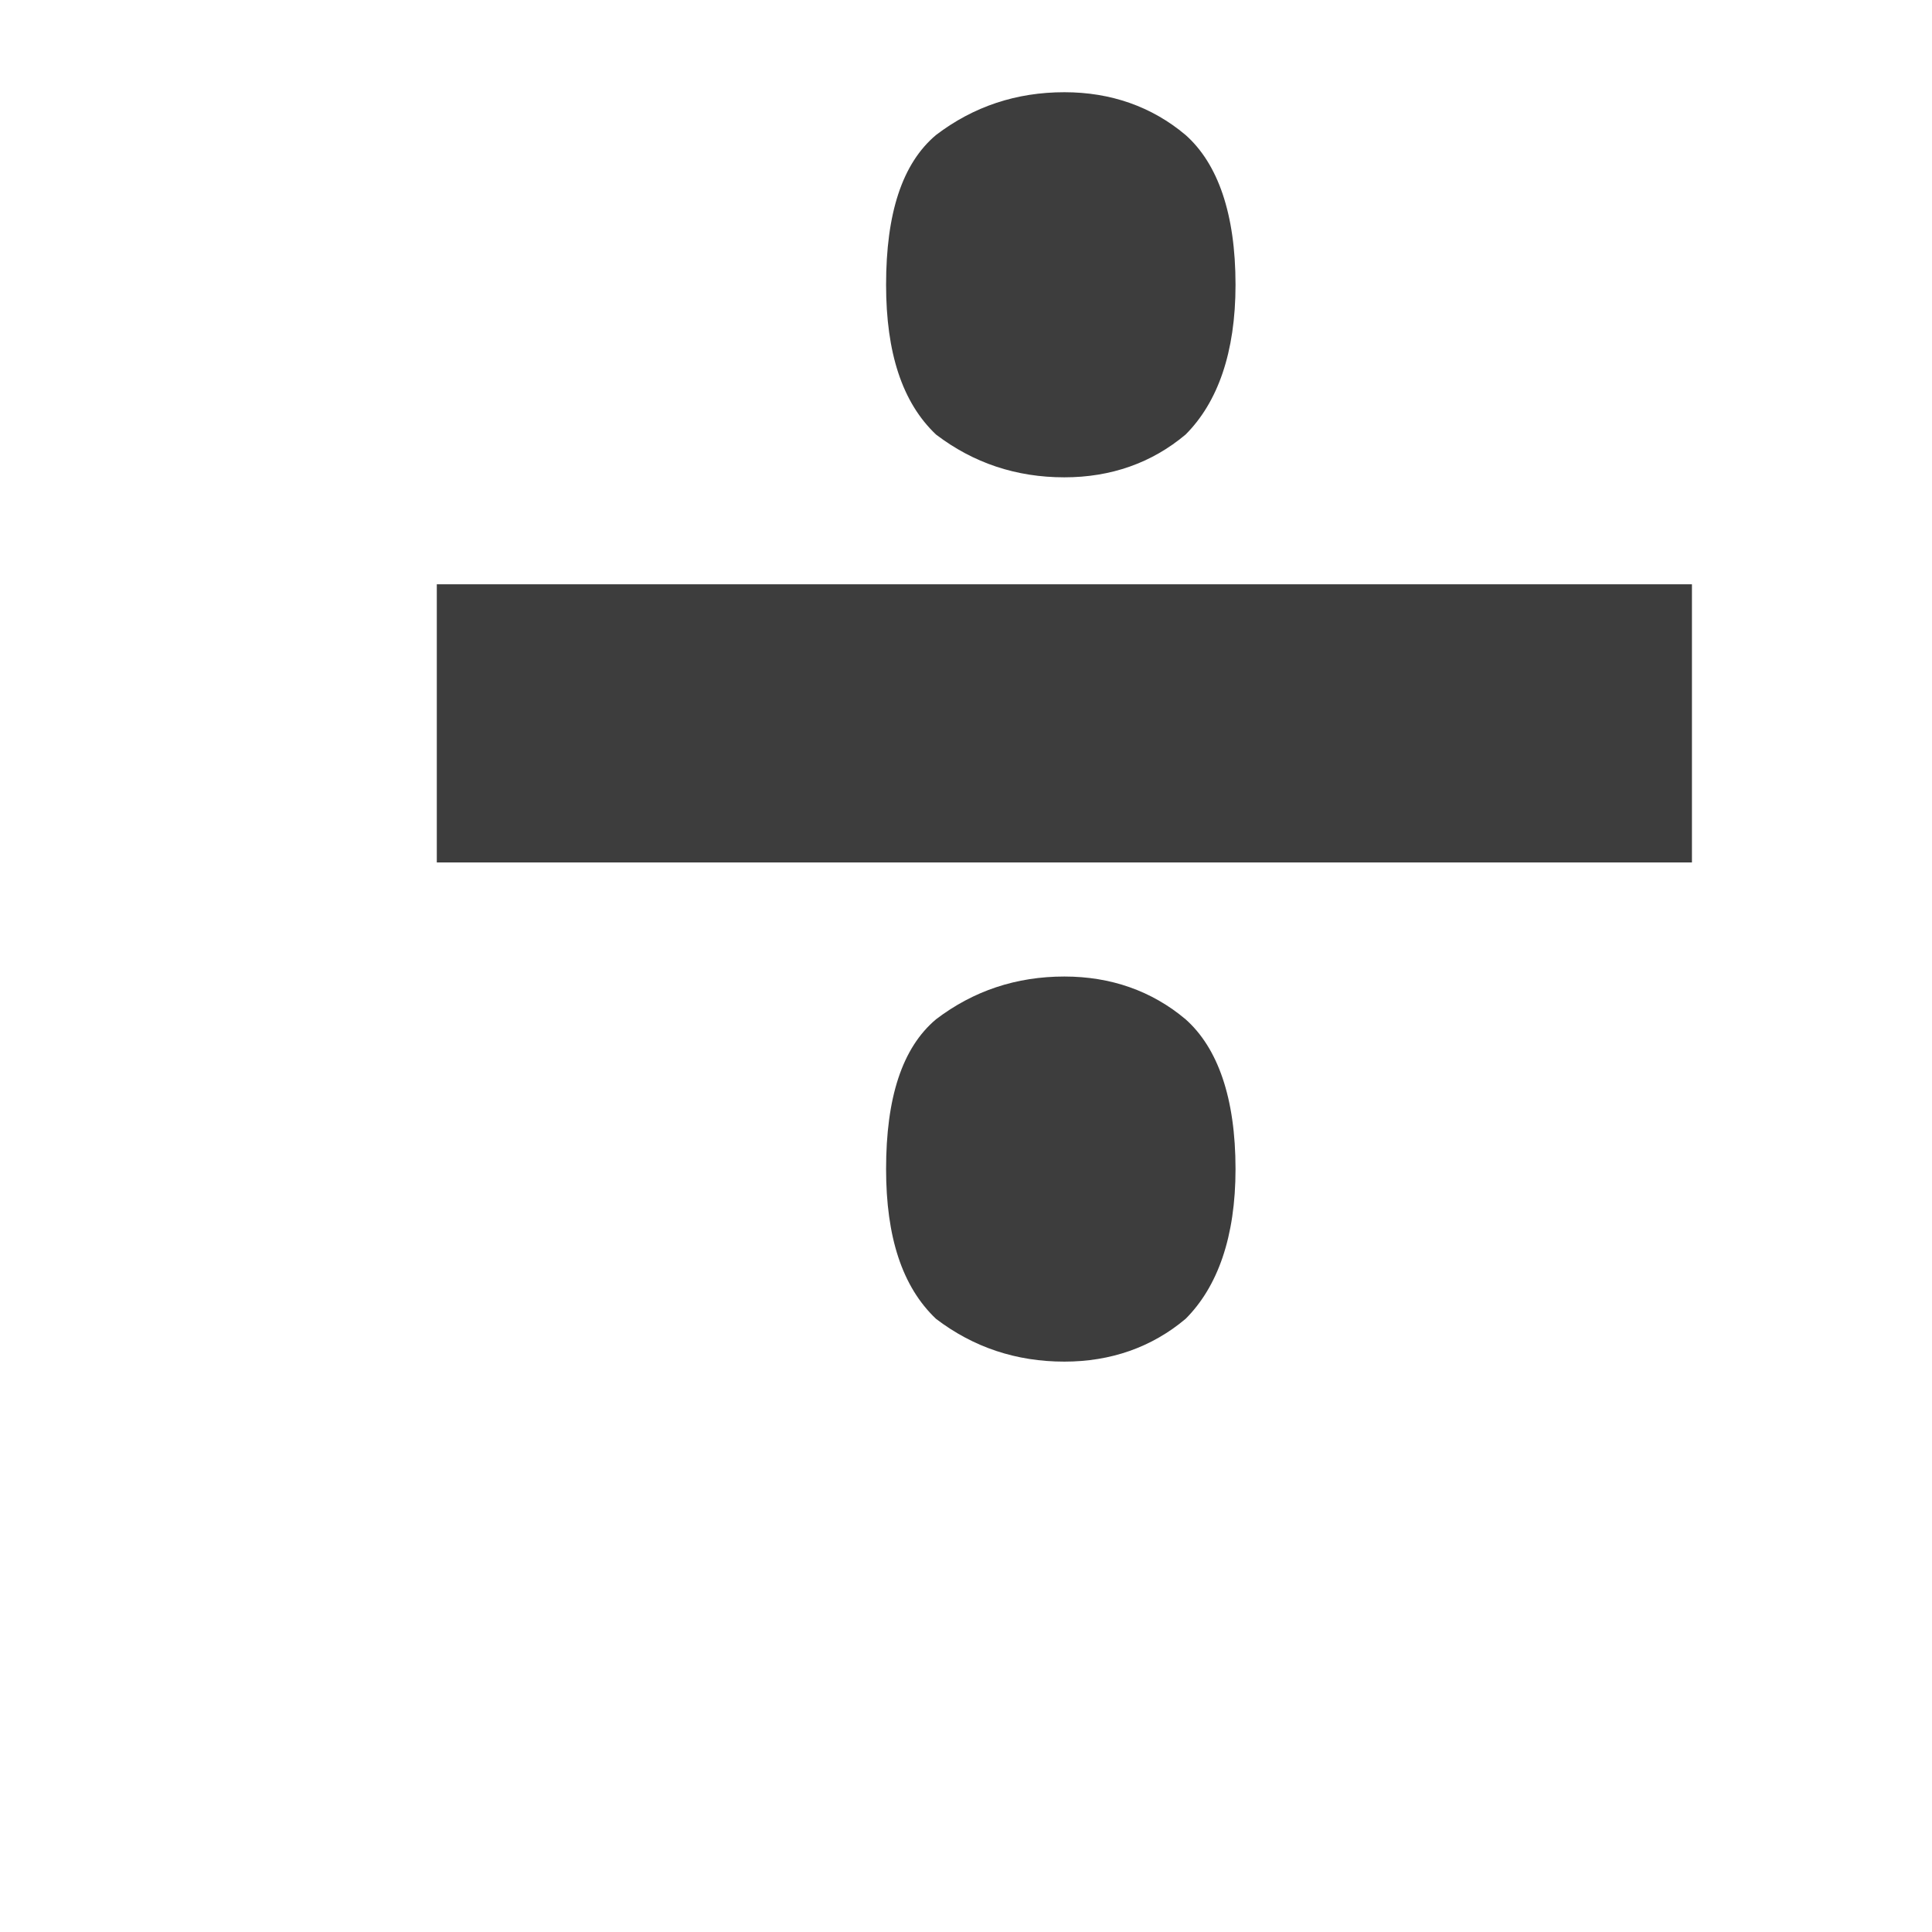
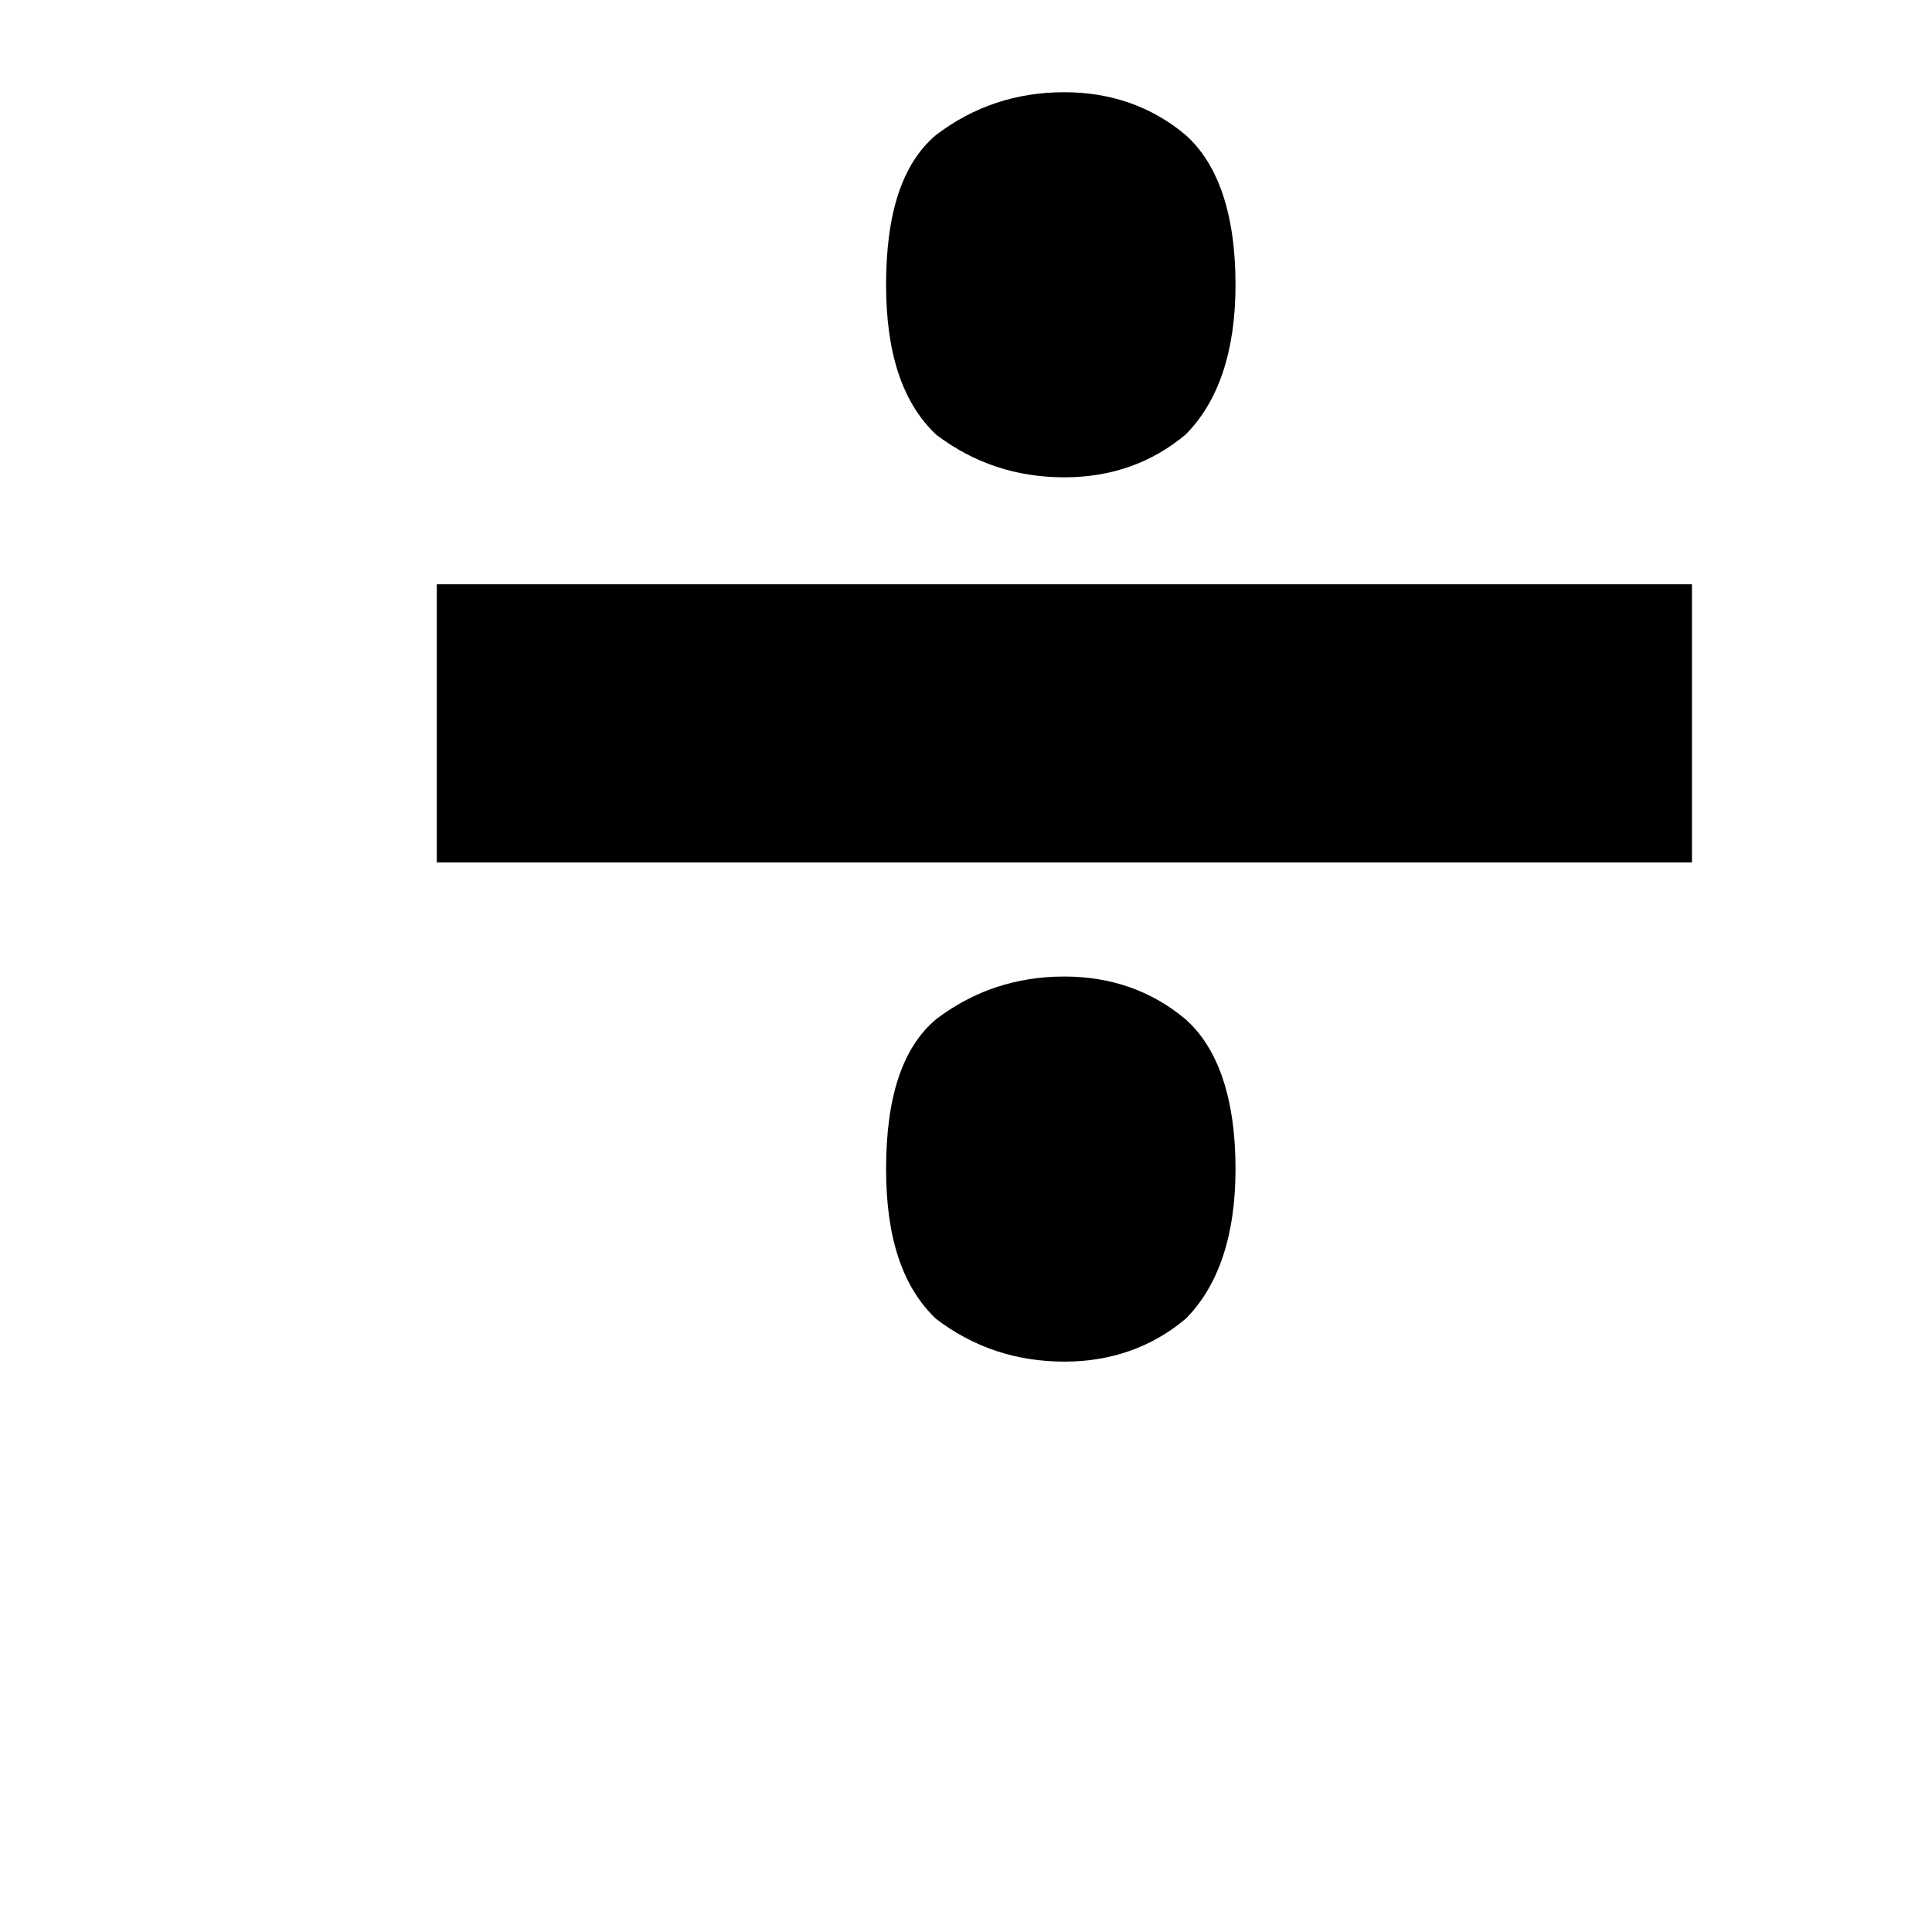
<svg xmlns="http://www.w3.org/2000/svg" width="16" height="16" viewBox="0 0 4.233 4.233" version="1.1" id="svg8">
  <defs id="defs2" />
  <g id="layer1" transform="translate(0,-292.7667)">
    <text xml:space="preserve" style="font-style:normal;font-weight:normal;font-size:0.706px;line-height:1;font-family:sans-serif;letter-spacing:0px;word-spacing:0px;fill:#000000;fill-opacity:1;stroke:none;stroke-width:0.265" x="0.706" y="296.359" id="text817">
-       <tspan id="tspan815" x="0.706" y="296.359" style="font-style:normal;font-variant:normal;font-weight:bold;font-stretch:normal;font-size:5.68px;font-family:'Ubuntu Mono';-inkscape-font-specification:'Ubuntu Mono Bold';stroke-width:0.265;fill:#3d3d3d;fill-opacity:1">÷</tspan>
+       <tspan id="tspan815" x="0.706" y="296.359" style="font-style:normal;font-variant:normal;font-weight:bold;font-stretch:normal;font-size:5.68px;font-family:'Ubuntu Mono';-inkscape-font-specification:'Ubuntu Mono Bold';fill:#000000;fill-opacity:1;stroke-width:0.265">÷</tspan>
    </text>
  </g>
</svg>
